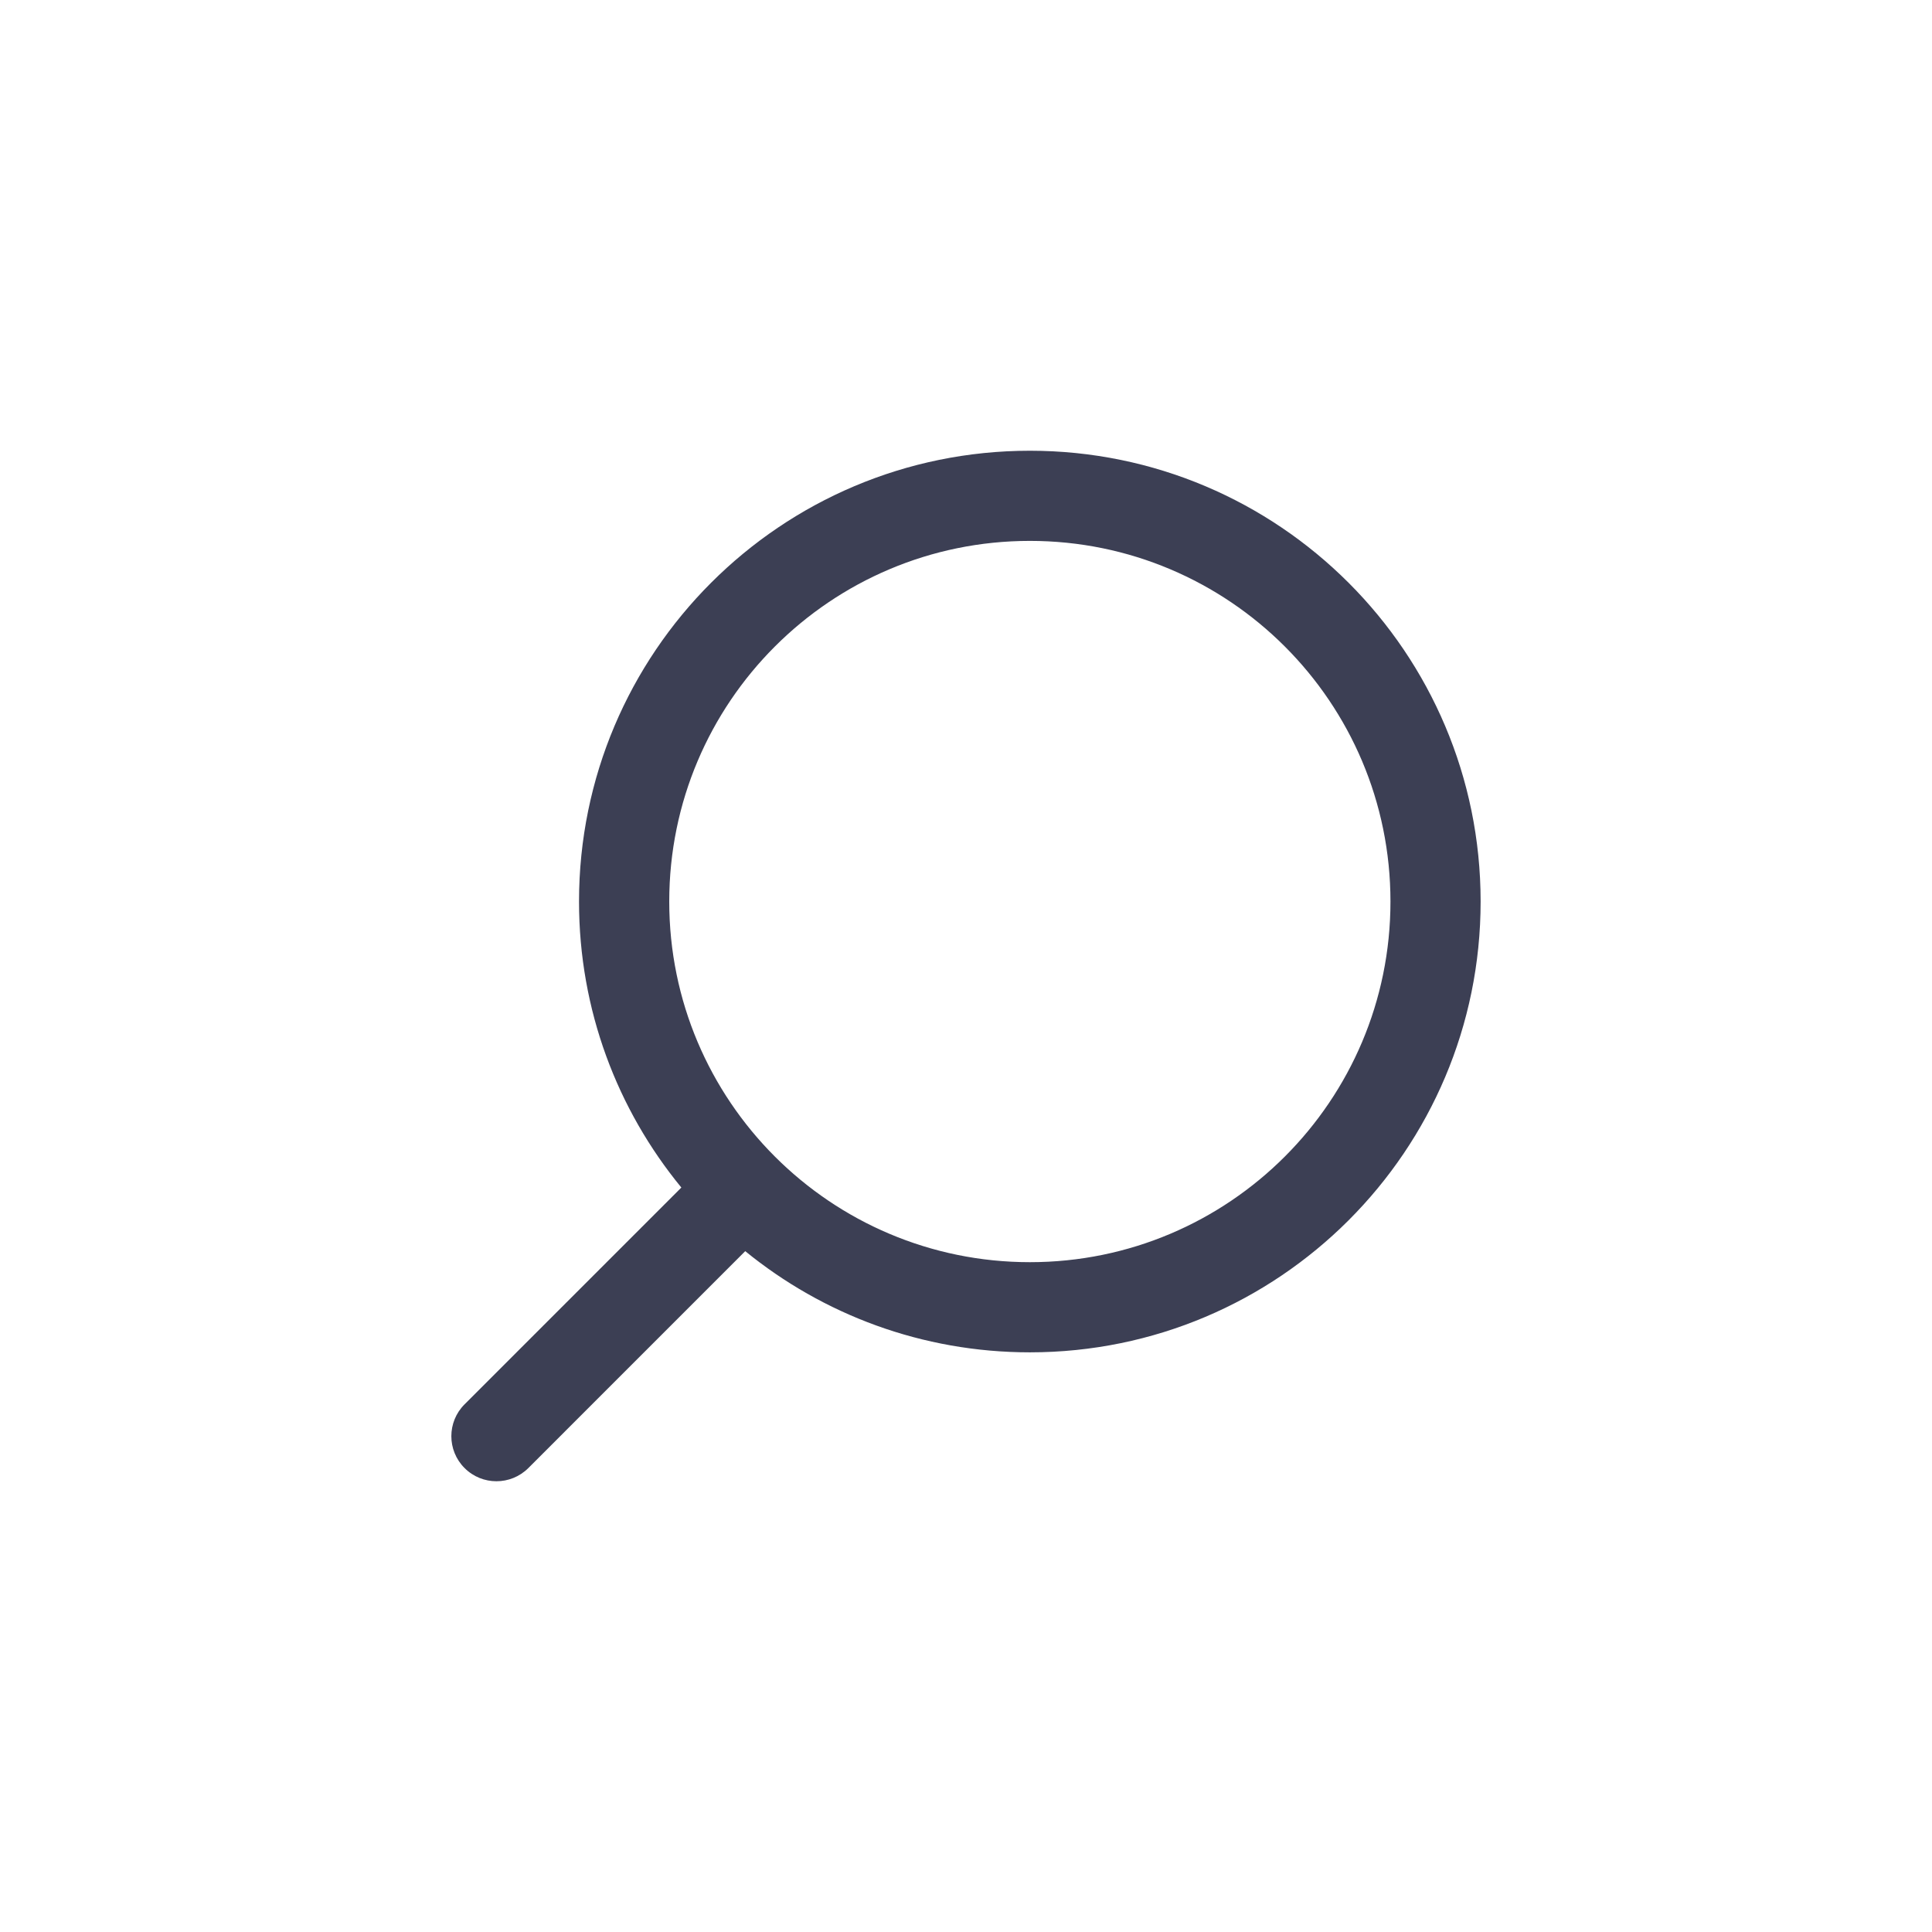
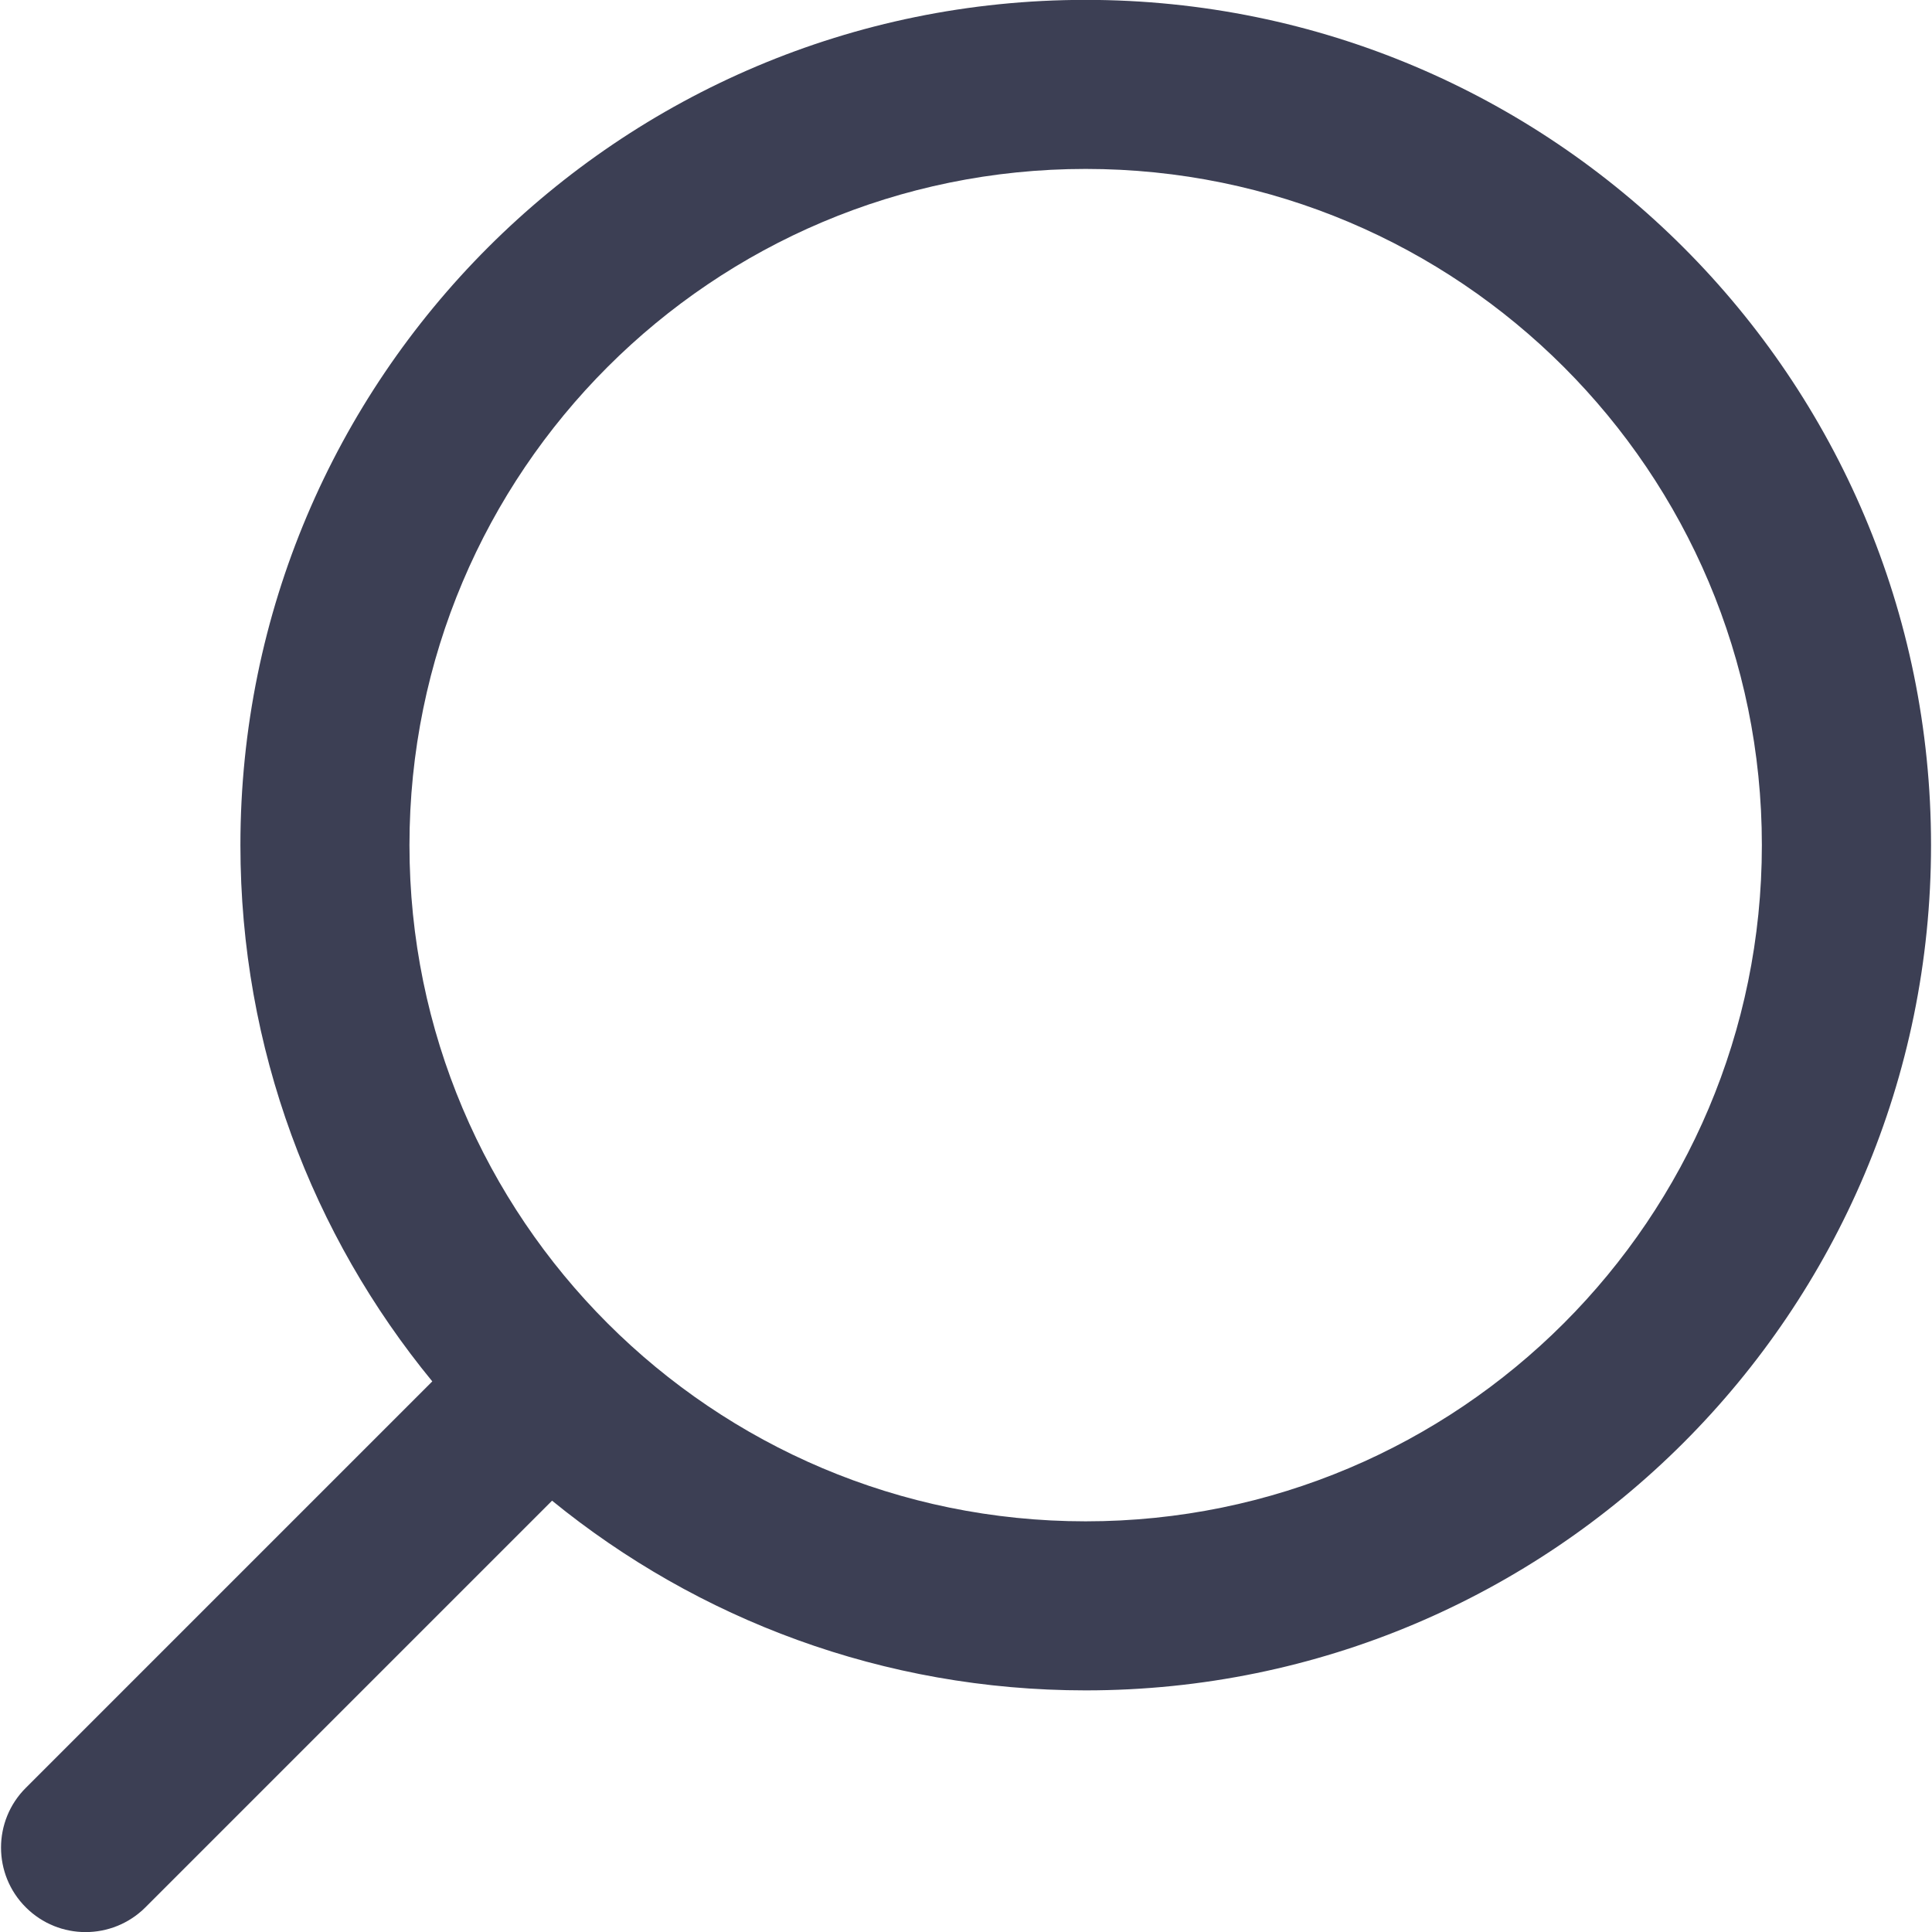
- <svg xmlns="http://www.w3.org/2000/svg" width="30" height="30" viewBox="0 0 30 30" fill="none">
-   <path fill-rule="evenodd" clip-rule="evenodd" d="M22.991 13.999C22.991 17.865 19.857 20.999 15.992 20.999C14.316 20.999 12.777 20.41 11.572 19.428L8.204 22.796C7.93 23.069 7.487 23.069 7.214 22.796C6.94 22.523 6.94 22.079 7.214 21.806L10.58 18.44C9.587 17.231 8.991 15.685 8.991 13.999C8.991 10.133 12.126 6.999 15.992 6.999C19.857 6.999 22.991 10.133 22.991 13.999ZM21.591 13.999C21.591 17.092 19.084 19.599 15.992 19.599C12.899 19.599 10.392 17.092 10.392 13.999C10.392 10.906 12.899 8.399 15.992 8.399C19.084 8.399 21.591 10.906 21.591 13.999Z" fill="#3C3F54" />
+ <svg xmlns="http://www.w3.org/2000/svg" width="16" height="16" viewBox="0 0 16 16" fill="none">
+   <path fill-rule="evenodd" clip-rule="evenodd" d="M15.992 6.999C15.992 10.865 12.857 13.999 8.991 13.999C7.315 13.999 5.777 13.41 4.572 12.428L1.204 15.796C0.93 16.069 0.487 16.069 0.214 15.796C-0.06 15.523 -0.06 15.079 0.214 14.806L3.58 11.44C2.587 10.231 1.991 8.685 1.991 6.999C1.991 3.133 5.125 -0.001 8.991 -0.001C12.857 -0.001 15.992 3.133 15.992 6.999ZM14.591 6.999C14.591 10.092 12.084 12.599 8.991 12.599C5.899 12.599 3.391 10.092 3.391 6.999C3.391 3.906 5.899 1.399 8.991 1.399C12.084 1.399 14.591 3.906 14.591 6.999Z" fill="#3C3F54" />
</svg>
